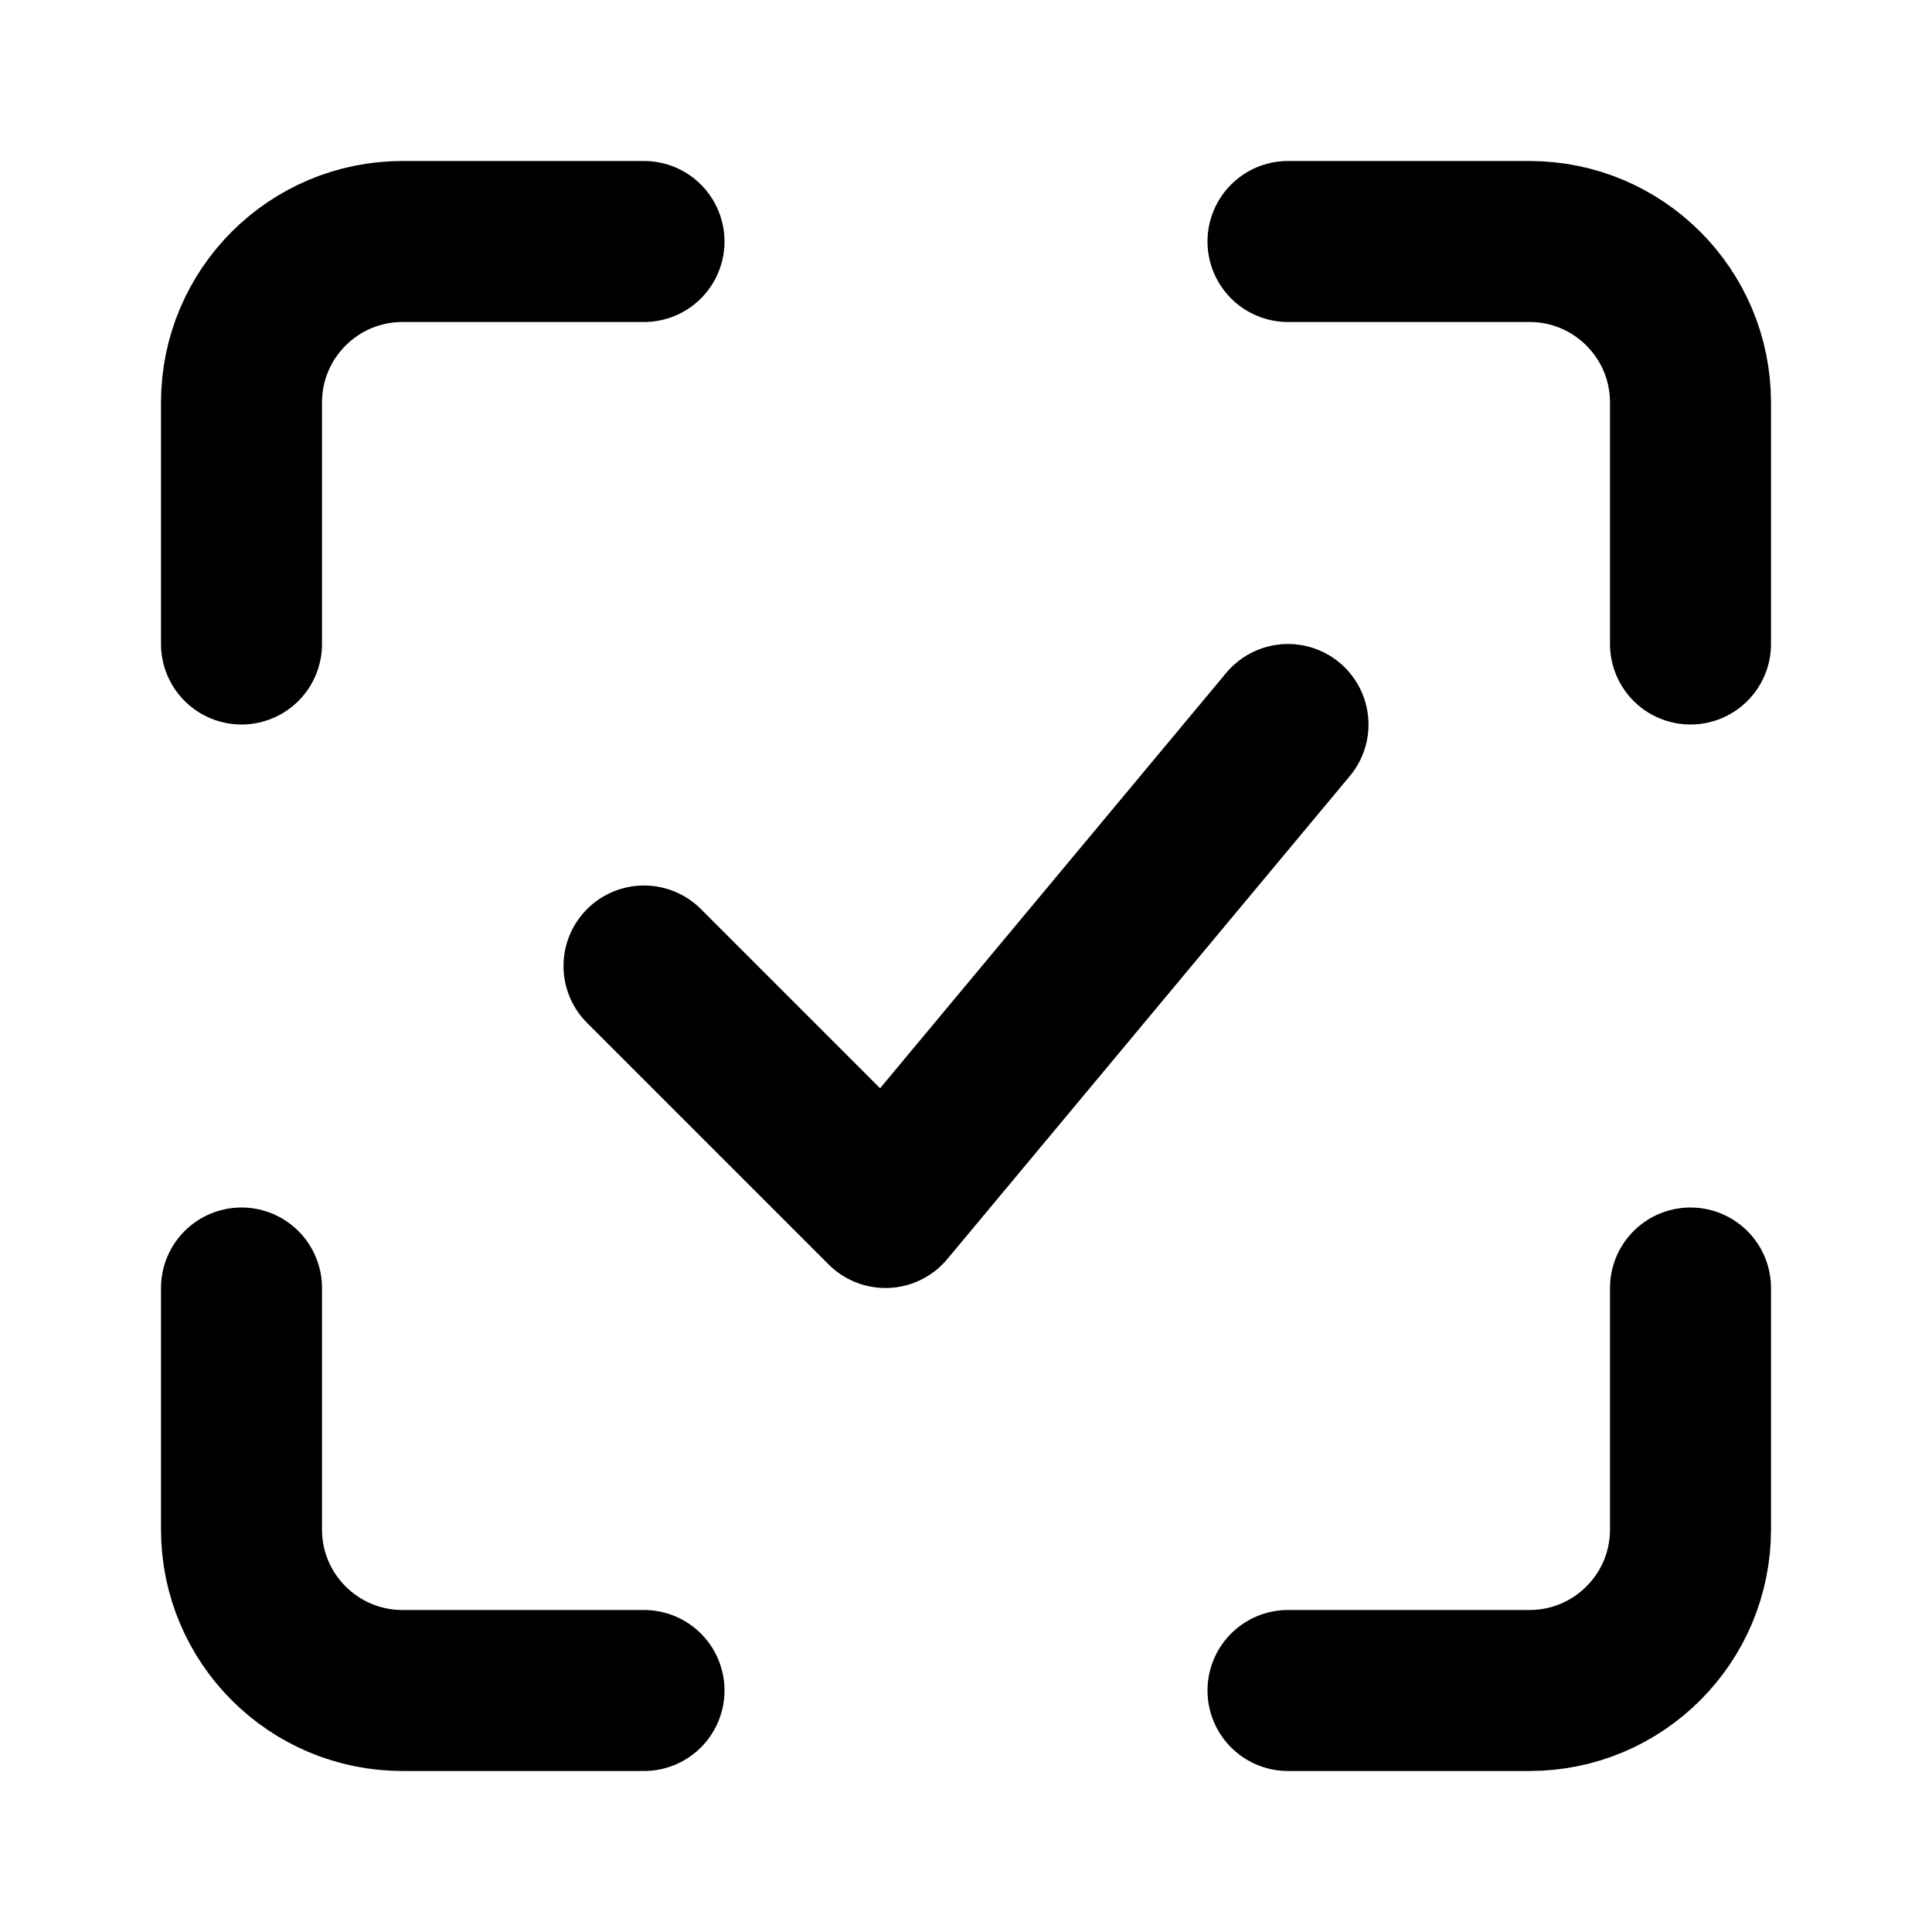
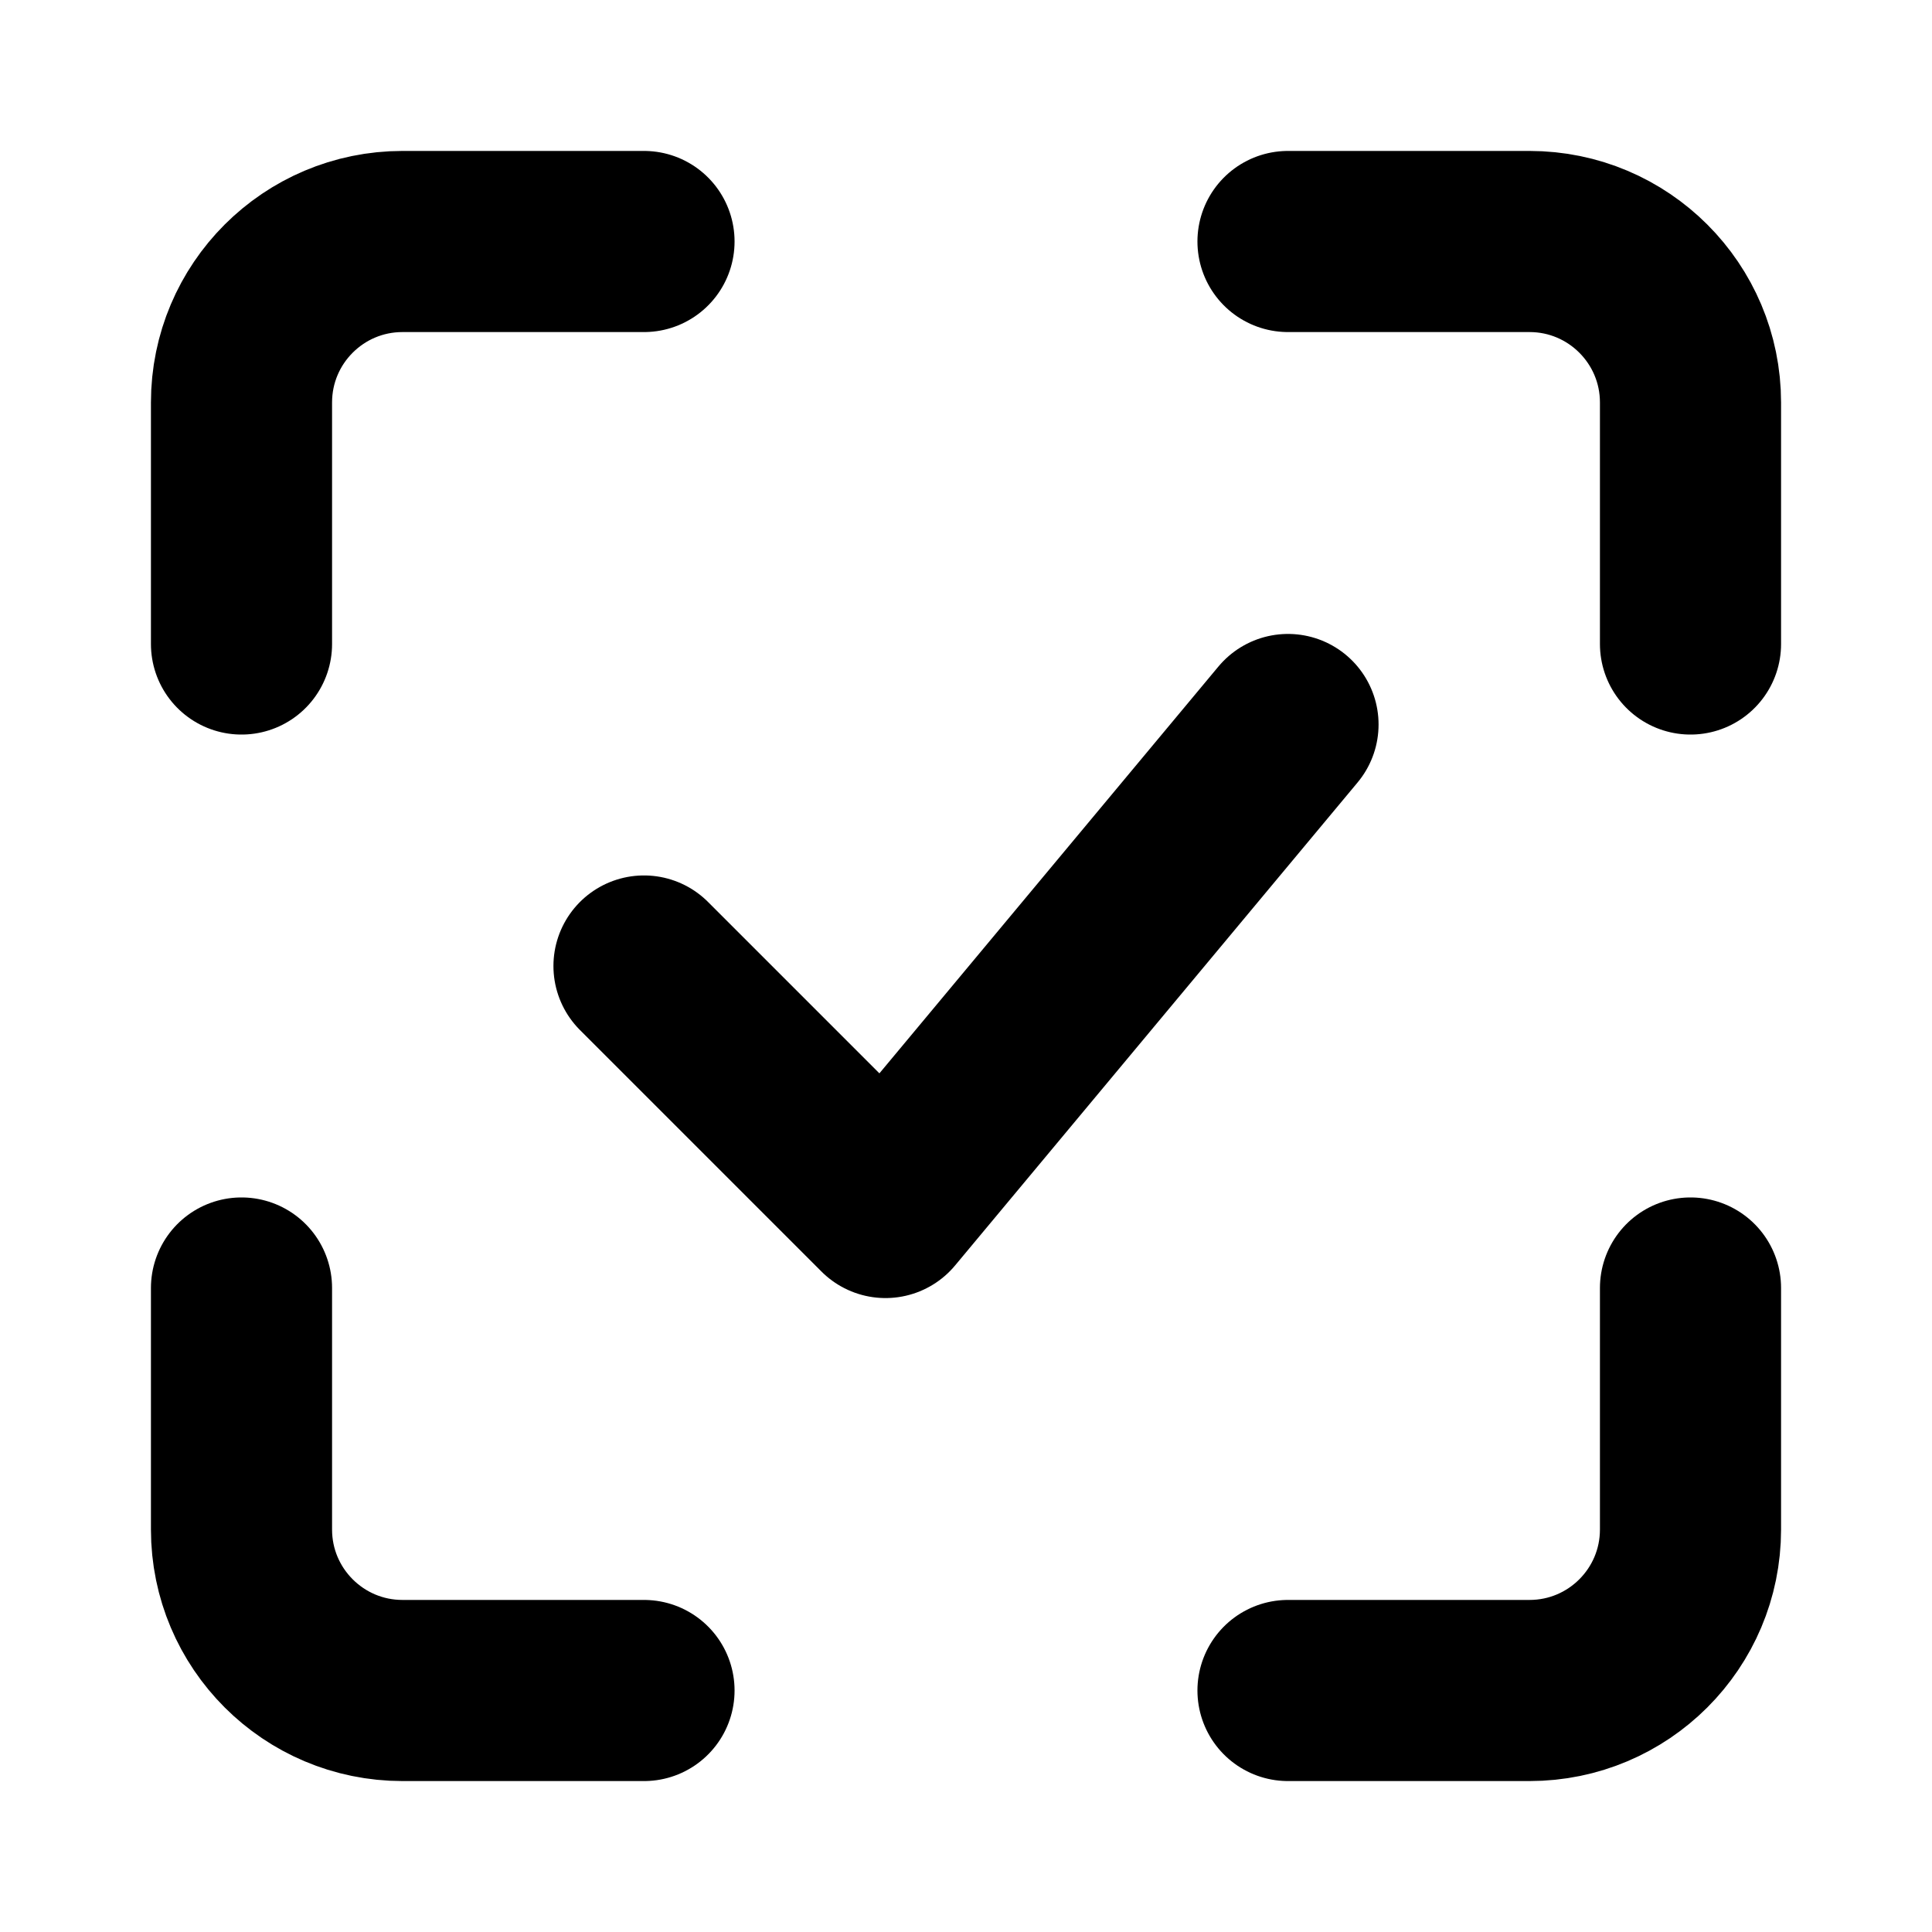
- <svg xmlns="http://www.w3.org/2000/svg" width="24" height="24" viewBox="0 0 24 24" fill="none" stroke="currentColor" stroke-width="2" stroke-linecap="round" stroke-linejoin="round">
+ <svg xmlns="http://www.w3.org/2000/svg" width="24" height="24" viewBox="0 0 24 24" fill="none" stroke="currentColor" stroke-width="2.25" stroke-linecap="round" stroke-linejoin="round">
  <path d="M8 3H5a2 2 0 0 0-2 2v3 M16 3h3a2 2 0 0 1 2 2v3 M21 16v3a2 2 0 0 1-2 2h-3 M8 21H5a2 2 0 0 1-2-2v-3 M8 12l3 3l5-6" />
</svg>
